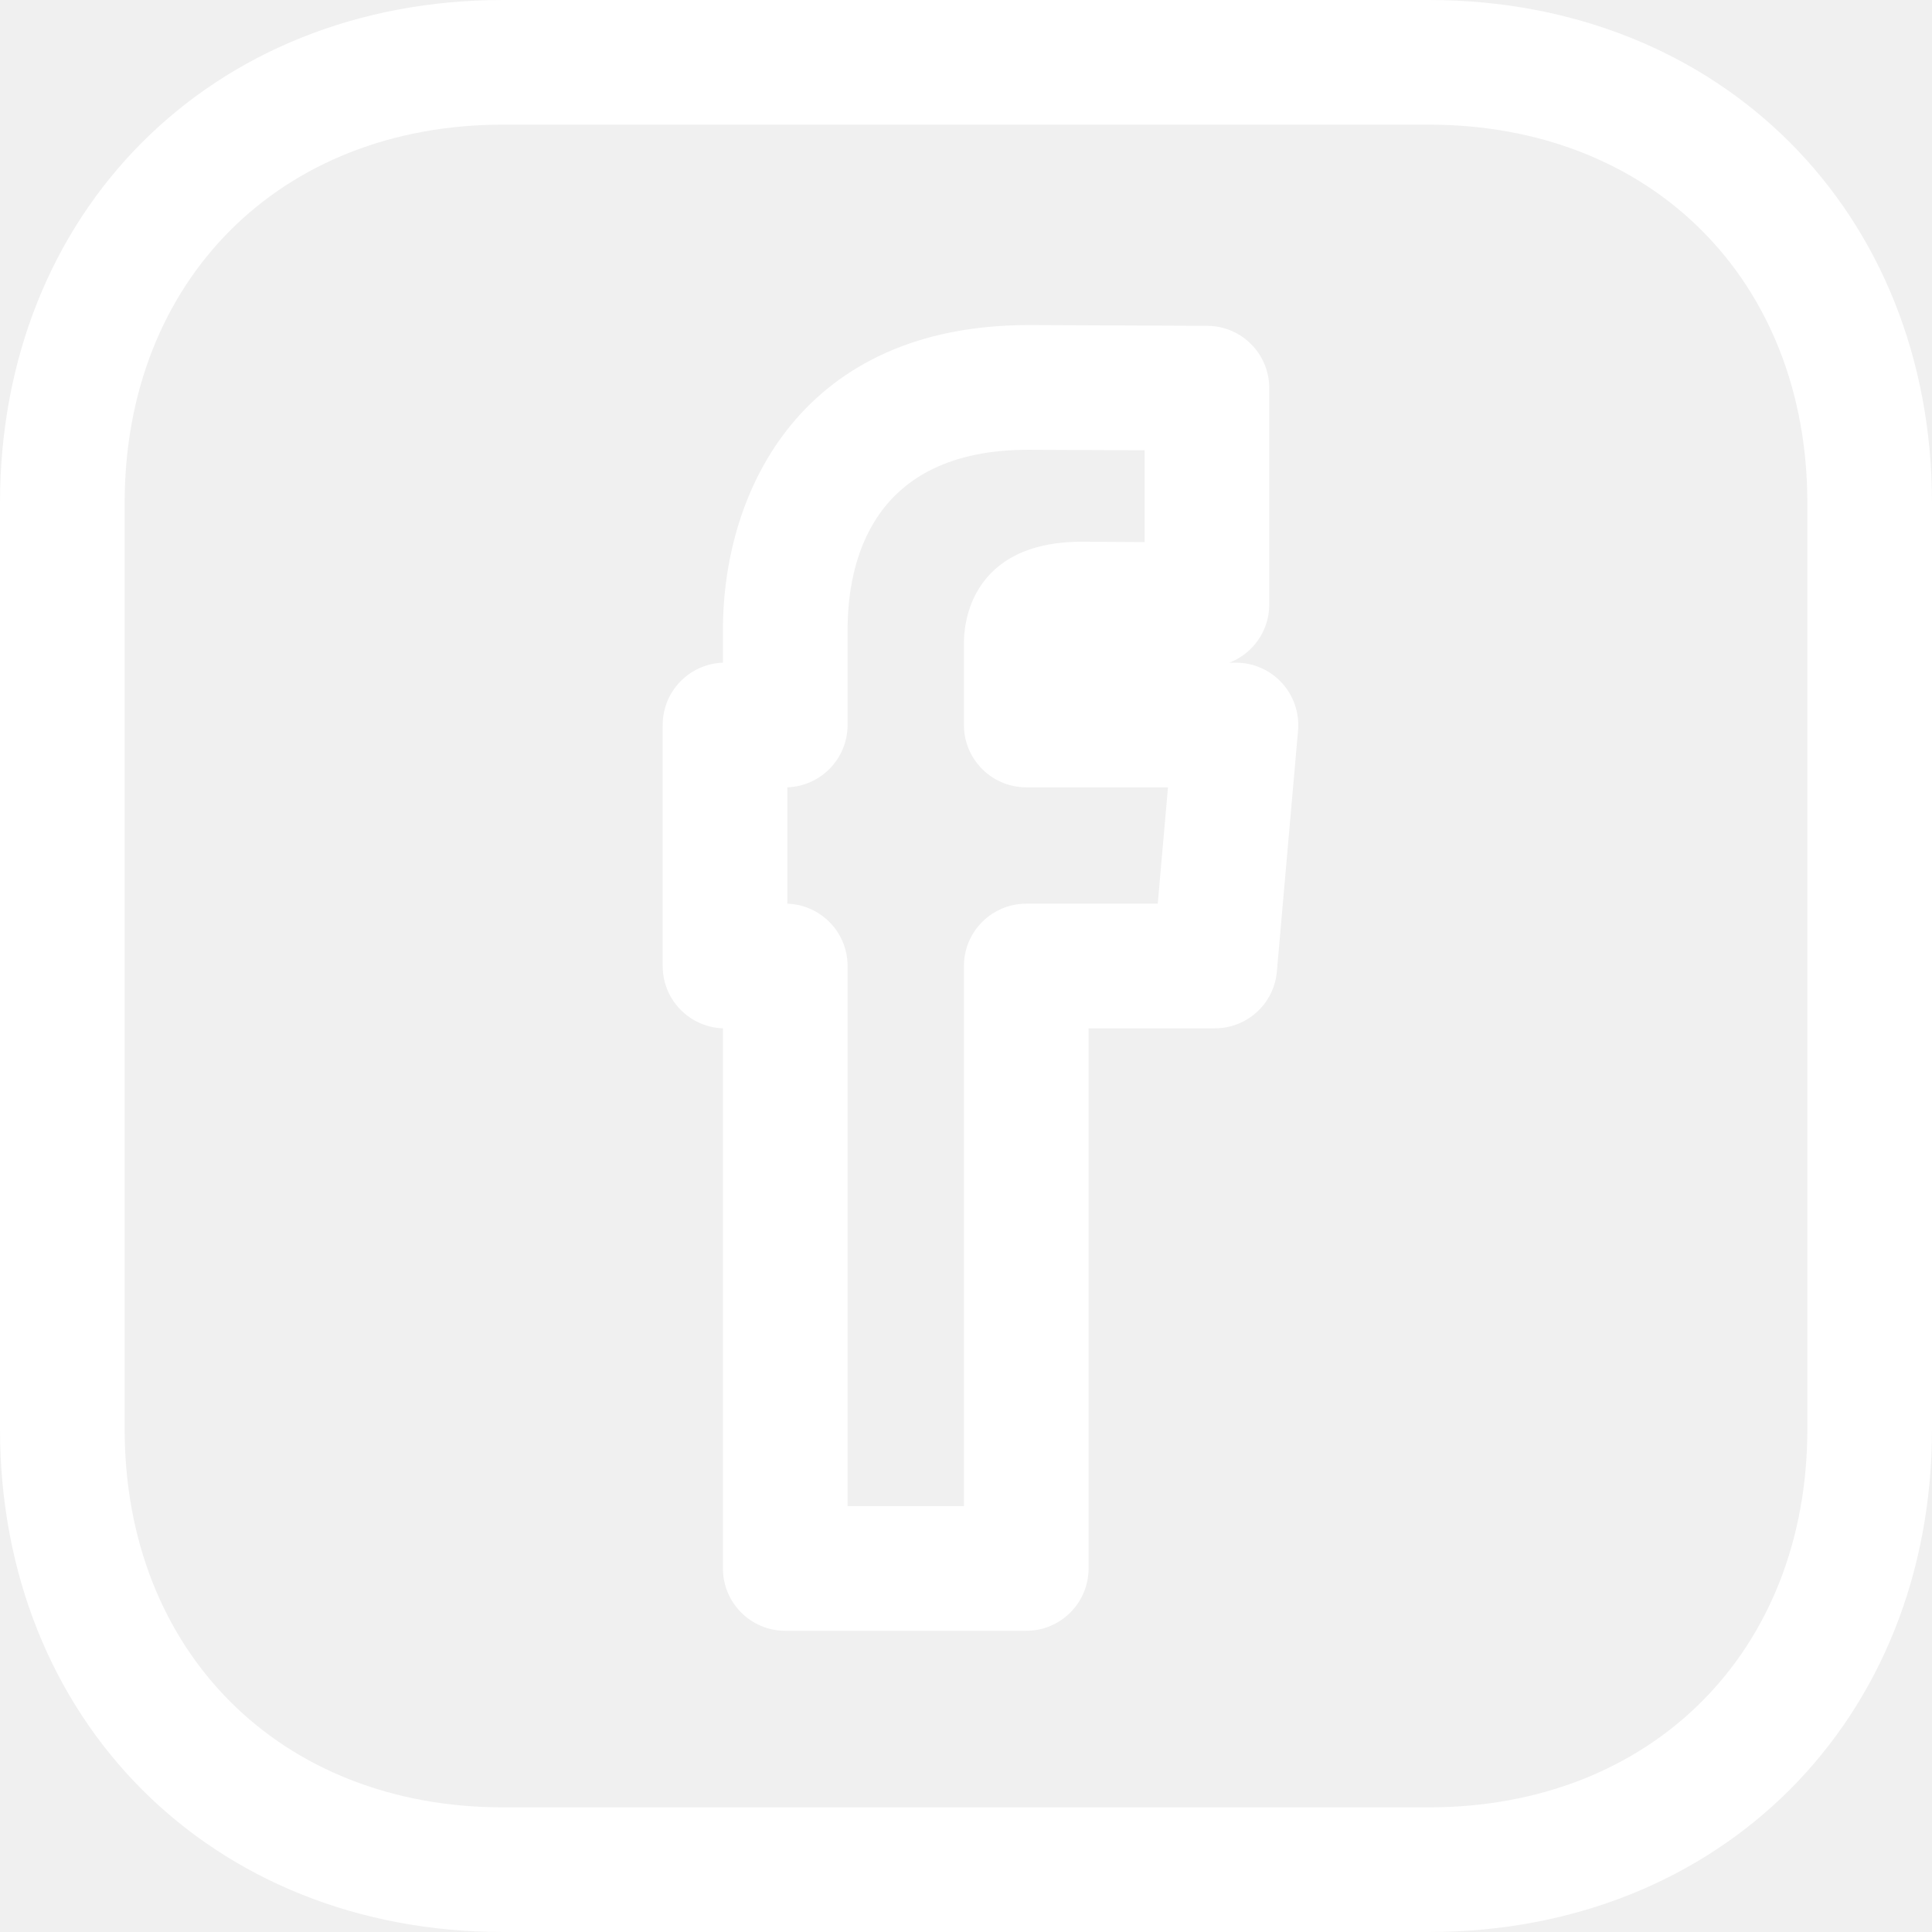
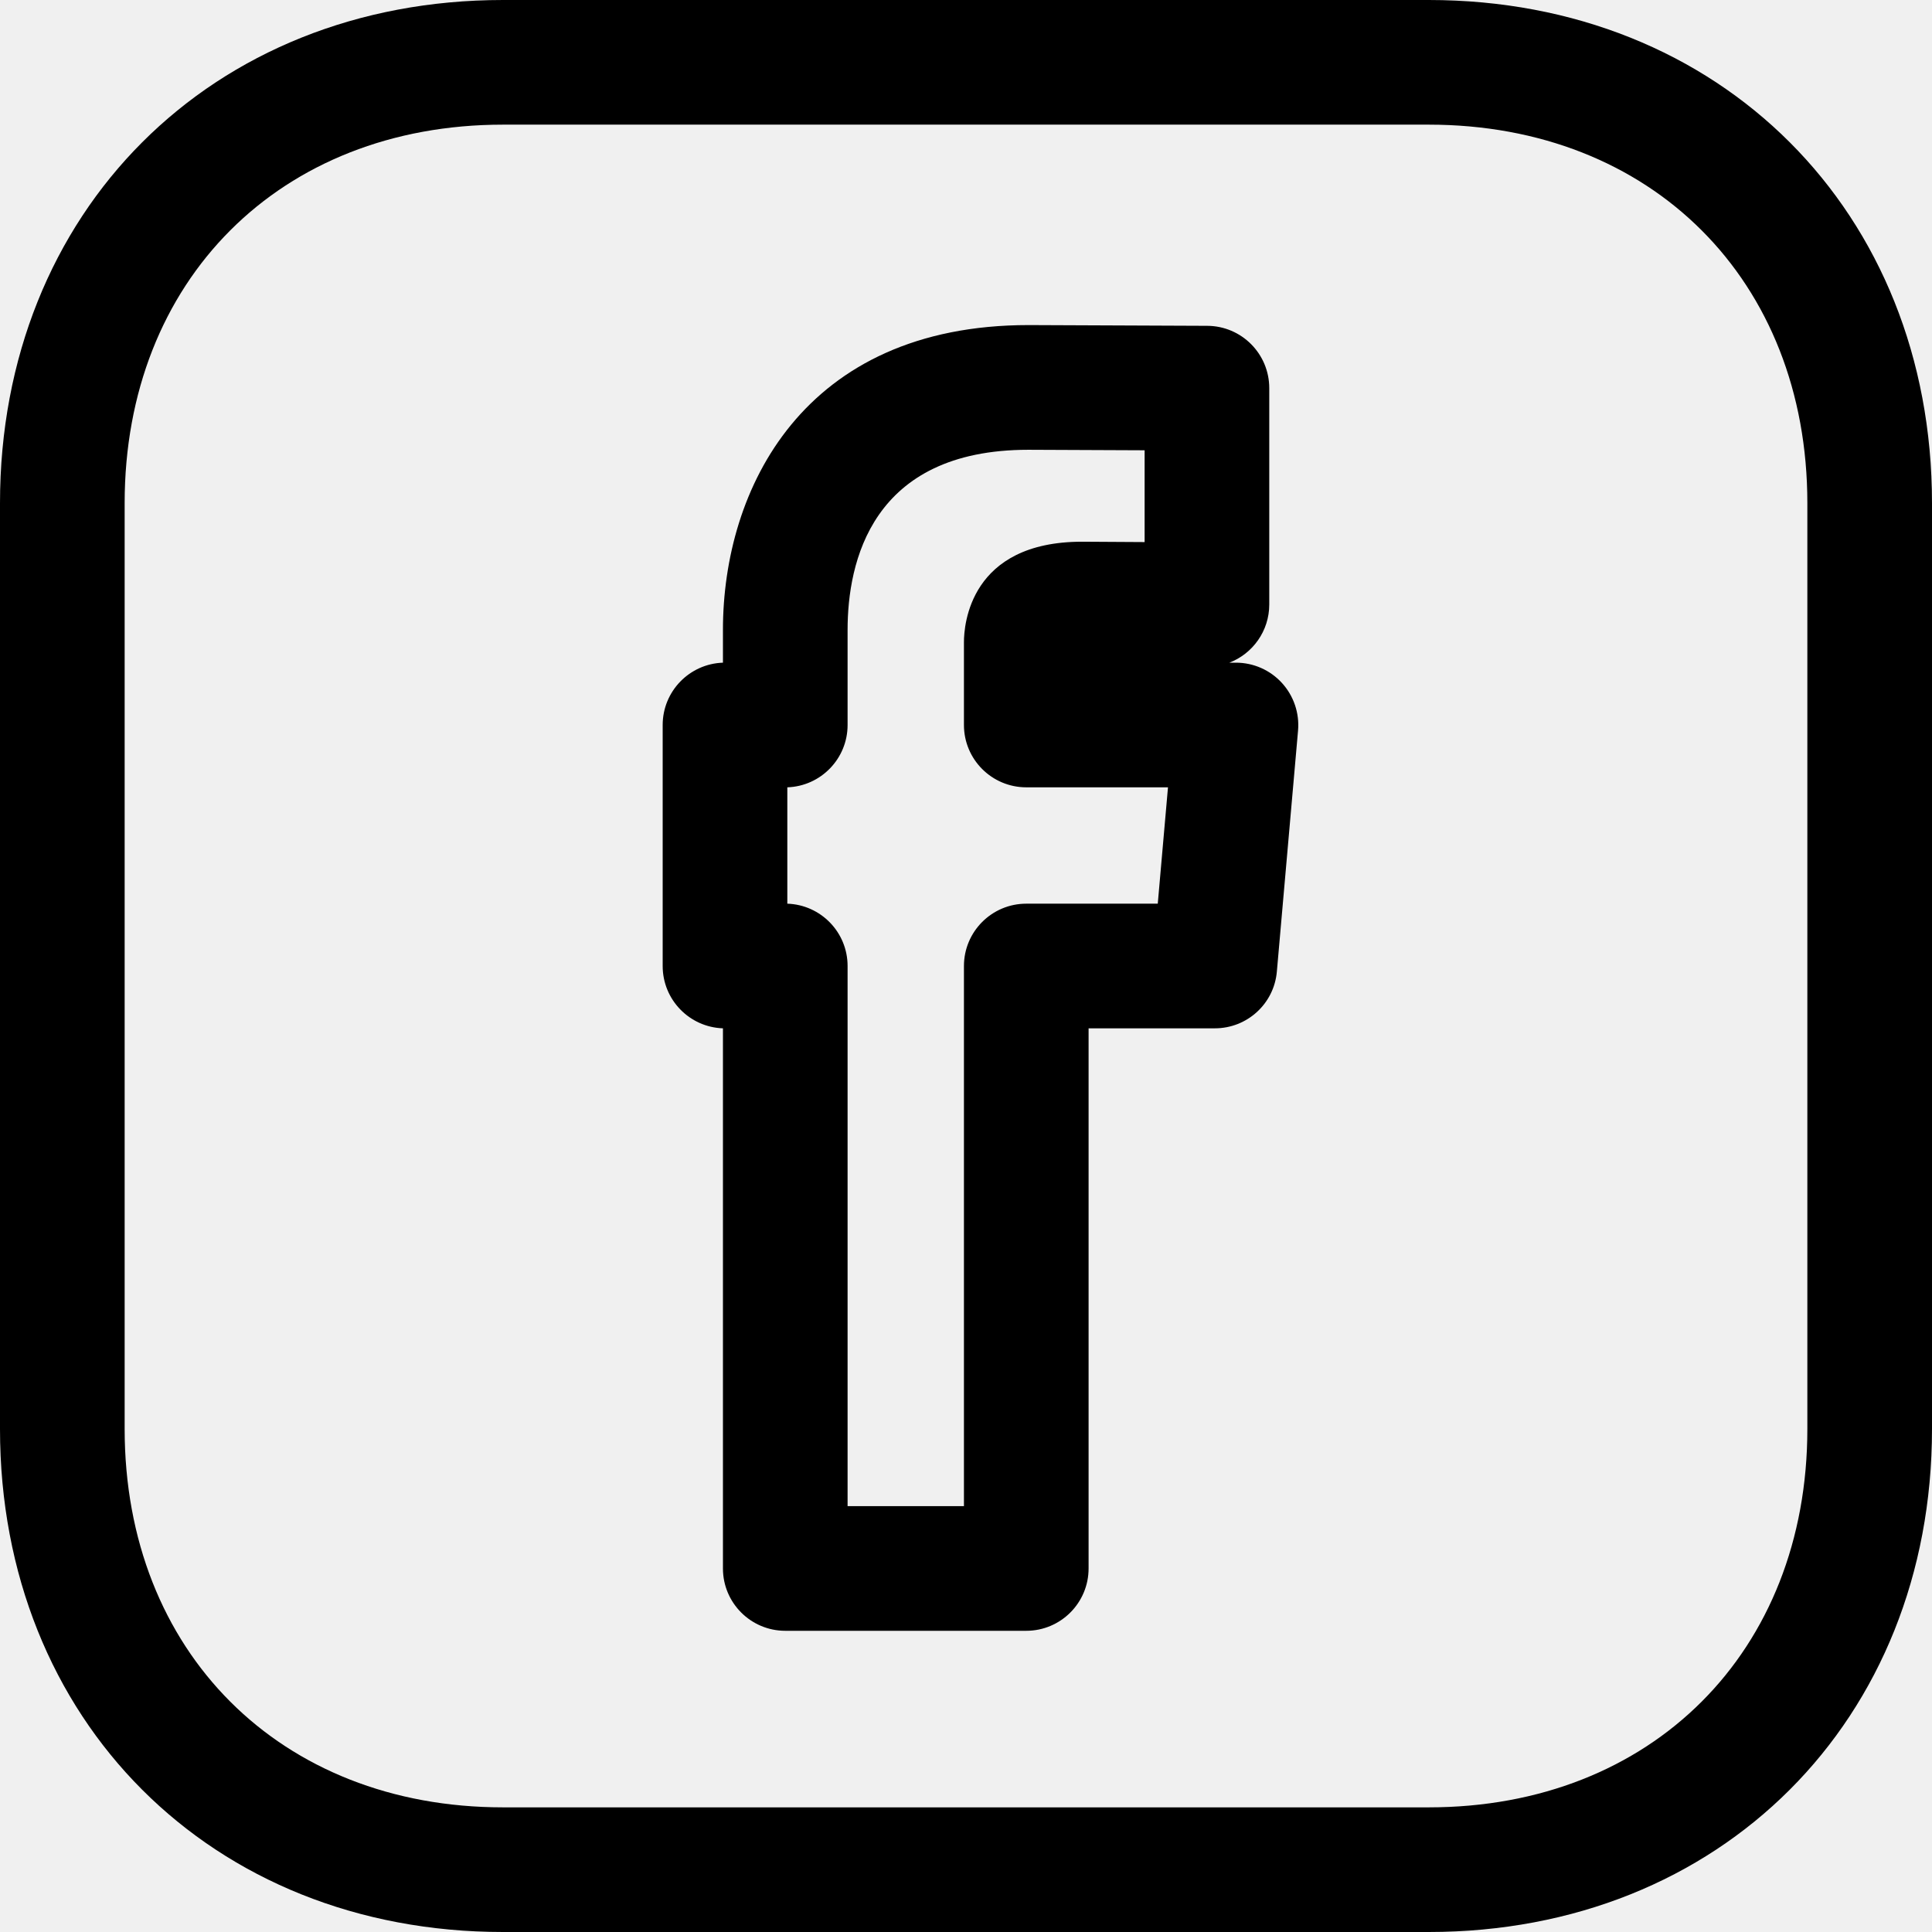
<svg xmlns="http://www.w3.org/2000/svg" version="1.1" id="Layer_1" x="0px" y="0px" viewBox="0 0 496 496" style="enable-background:new 0 0 496 496;" xml:space="preserve">
  <g>
    <g>
      <g>
-         <path d="M317.312,170.128h-1.696c5.984-2.304,10.24-8.128,10.24-14.928V99.648c0-8.816-7.12-15.968-15.936-16l-45.856-0.192     c-57.92,0-78.464,42.16-78.464,78.256v8.416c-8.592,0.288-15.472,7.344-15.472,16V248c0,8.672,6.88,15.712,15.472,16v138.672     c0,8.832,7.168,16,16,16h61.872c8.832,0,16-7.168,16-16V264h32.416c8.304,0,15.216-6.336,15.92-14.592l5.44-61.872     c0.384-4.48-1.12-8.896-4.144-12.208C326.08,172.016,321.792,170.128,317.312,170.128z M297.232,232h-33.76     c-8.832,0-16,7.168-16,16v138.672H217.6V248c0-8.672-6.88-15.712-15.472-16v-29.872c8.592-0.288,15.472-7.344,15.472-16v-24.4     c0-17.28,6.048-46.256,46.4-46.256l29.856,0.128v23.568l-16.048-0.096c-28.88,0-30.336,21.456-30.336,25.76v21.296     c0,8.832,7.168,16,16,16h36.384L297.232,232z" fill="white" />
-         <path d="M366.8,0H129.136C54.32,0,0,54.336,0,129.184v237.648C0,441.664,54.304,496,129.136,496H366.8     c74.864,0,129.2-54.336,129.2-129.168V129.184C496,54.336,441.664,0,366.8,0z M464,366.832c0,57.2-39.968,97.168-97.2,97.168     H129.136C71.952,464,32,424.048,32,366.832V129.184C32,71.968,71.952,32,129.136,32H366.8c57.232,0,97.2,39.968,97.2,97.184     V366.832z" fill="white" />
+         <path d="M317.312,170.128h-1.696c5.984-2.304,10.24-8.128,10.24-14.928V99.648c0-8.816-7.12-15.968-15.936-16l-45.856-0.192     c-57.92,0-78.464,42.16-78.464,78.256v8.416c-8.592,0.288-15.472,7.344-15.472,16V248c0,8.672,6.88,15.712,15.472,16v138.672     c0,8.832,7.168,16,16,16h61.872c8.832,0,16-7.168,16-16V264h32.416c8.304,0,15.216-6.336,15.92-14.592l5.44-61.872     c0.384-4.48-1.12-8.896-4.144-12.208C326.08,172.016,321.792,170.128,317.312,170.128z M297.232,232h-33.76     c-8.832,0-16,7.168-16,16v138.672H217.6V248c0-8.672-6.88-15.712-15.472-16v-29.872c8.592-0.288,15.472-7.344,15.472-16v-24.4     c0-17.28,6.048-46.256,46.4-46.256l29.856,0.128v23.568l-16.048-0.096c-28.88,0-30.336,21.456-30.336,25.76v21.296     c0,8.832,7.168,16,16,16h36.384L297.232,232z" />
+         <path d="M366.8,0H129.136C54.32,0,0,54.336,0,129.184v237.648C0,441.664,54.304,496,129.136,496H366.8     c74.864,0,129.2-54.336,129.2-129.168V129.184C496,54.336,441.664,0,366.8,0z M464,366.832c0,57.2-39.968,97.168-97.2,97.168     H129.136C71.952,464,32,424.048,32,366.832V129.184C32,71.968,71.952,32,129.136,32H366.8c57.232,0,97.2,39.968,97.2,97.184     V366.832z" />
      </g>
    </g>
  </g>
  <g>
</g>
  <g>
</g>
  <g>
</g>
  <g>
</g>
  <g>
</g>
  <g>
</g>
  <g>
</g>
  <g>
</g>
  <g>
</g>
  <g>
</g>
  <g>
</g>
  <g>
</g>
  <g>
</g>
  <g>
</g>
  <g>
</g>
</svg>
